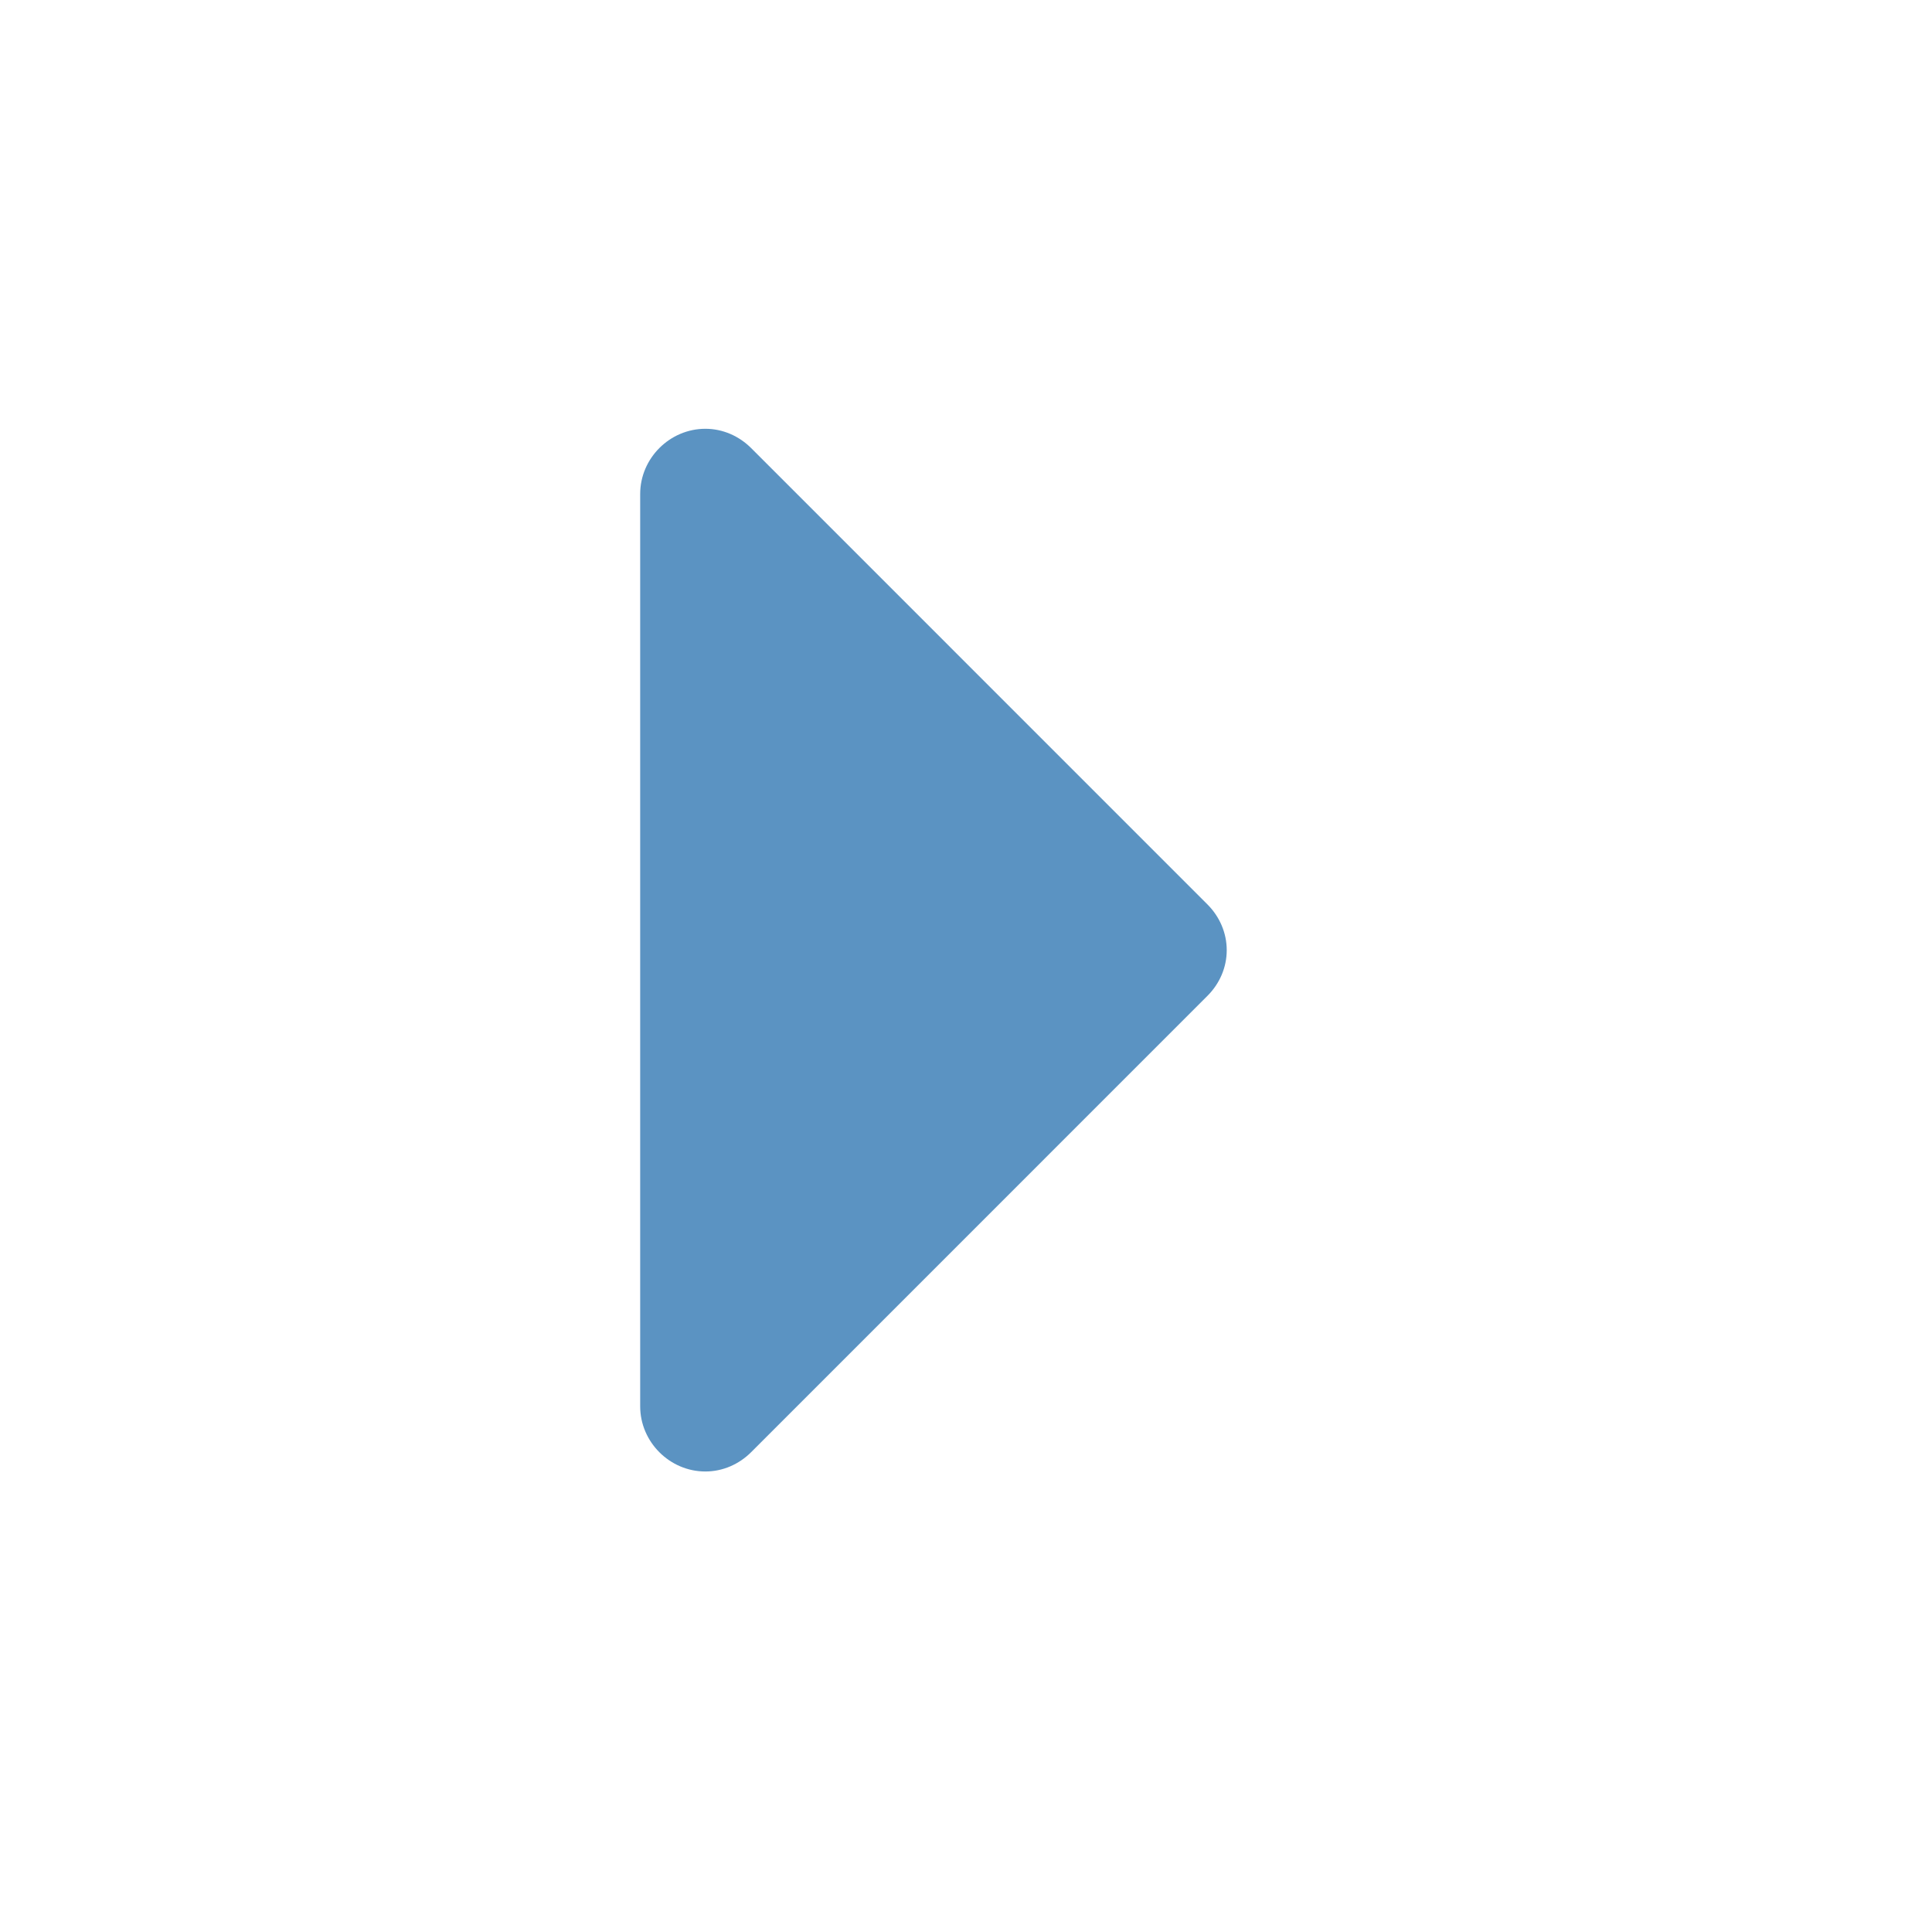
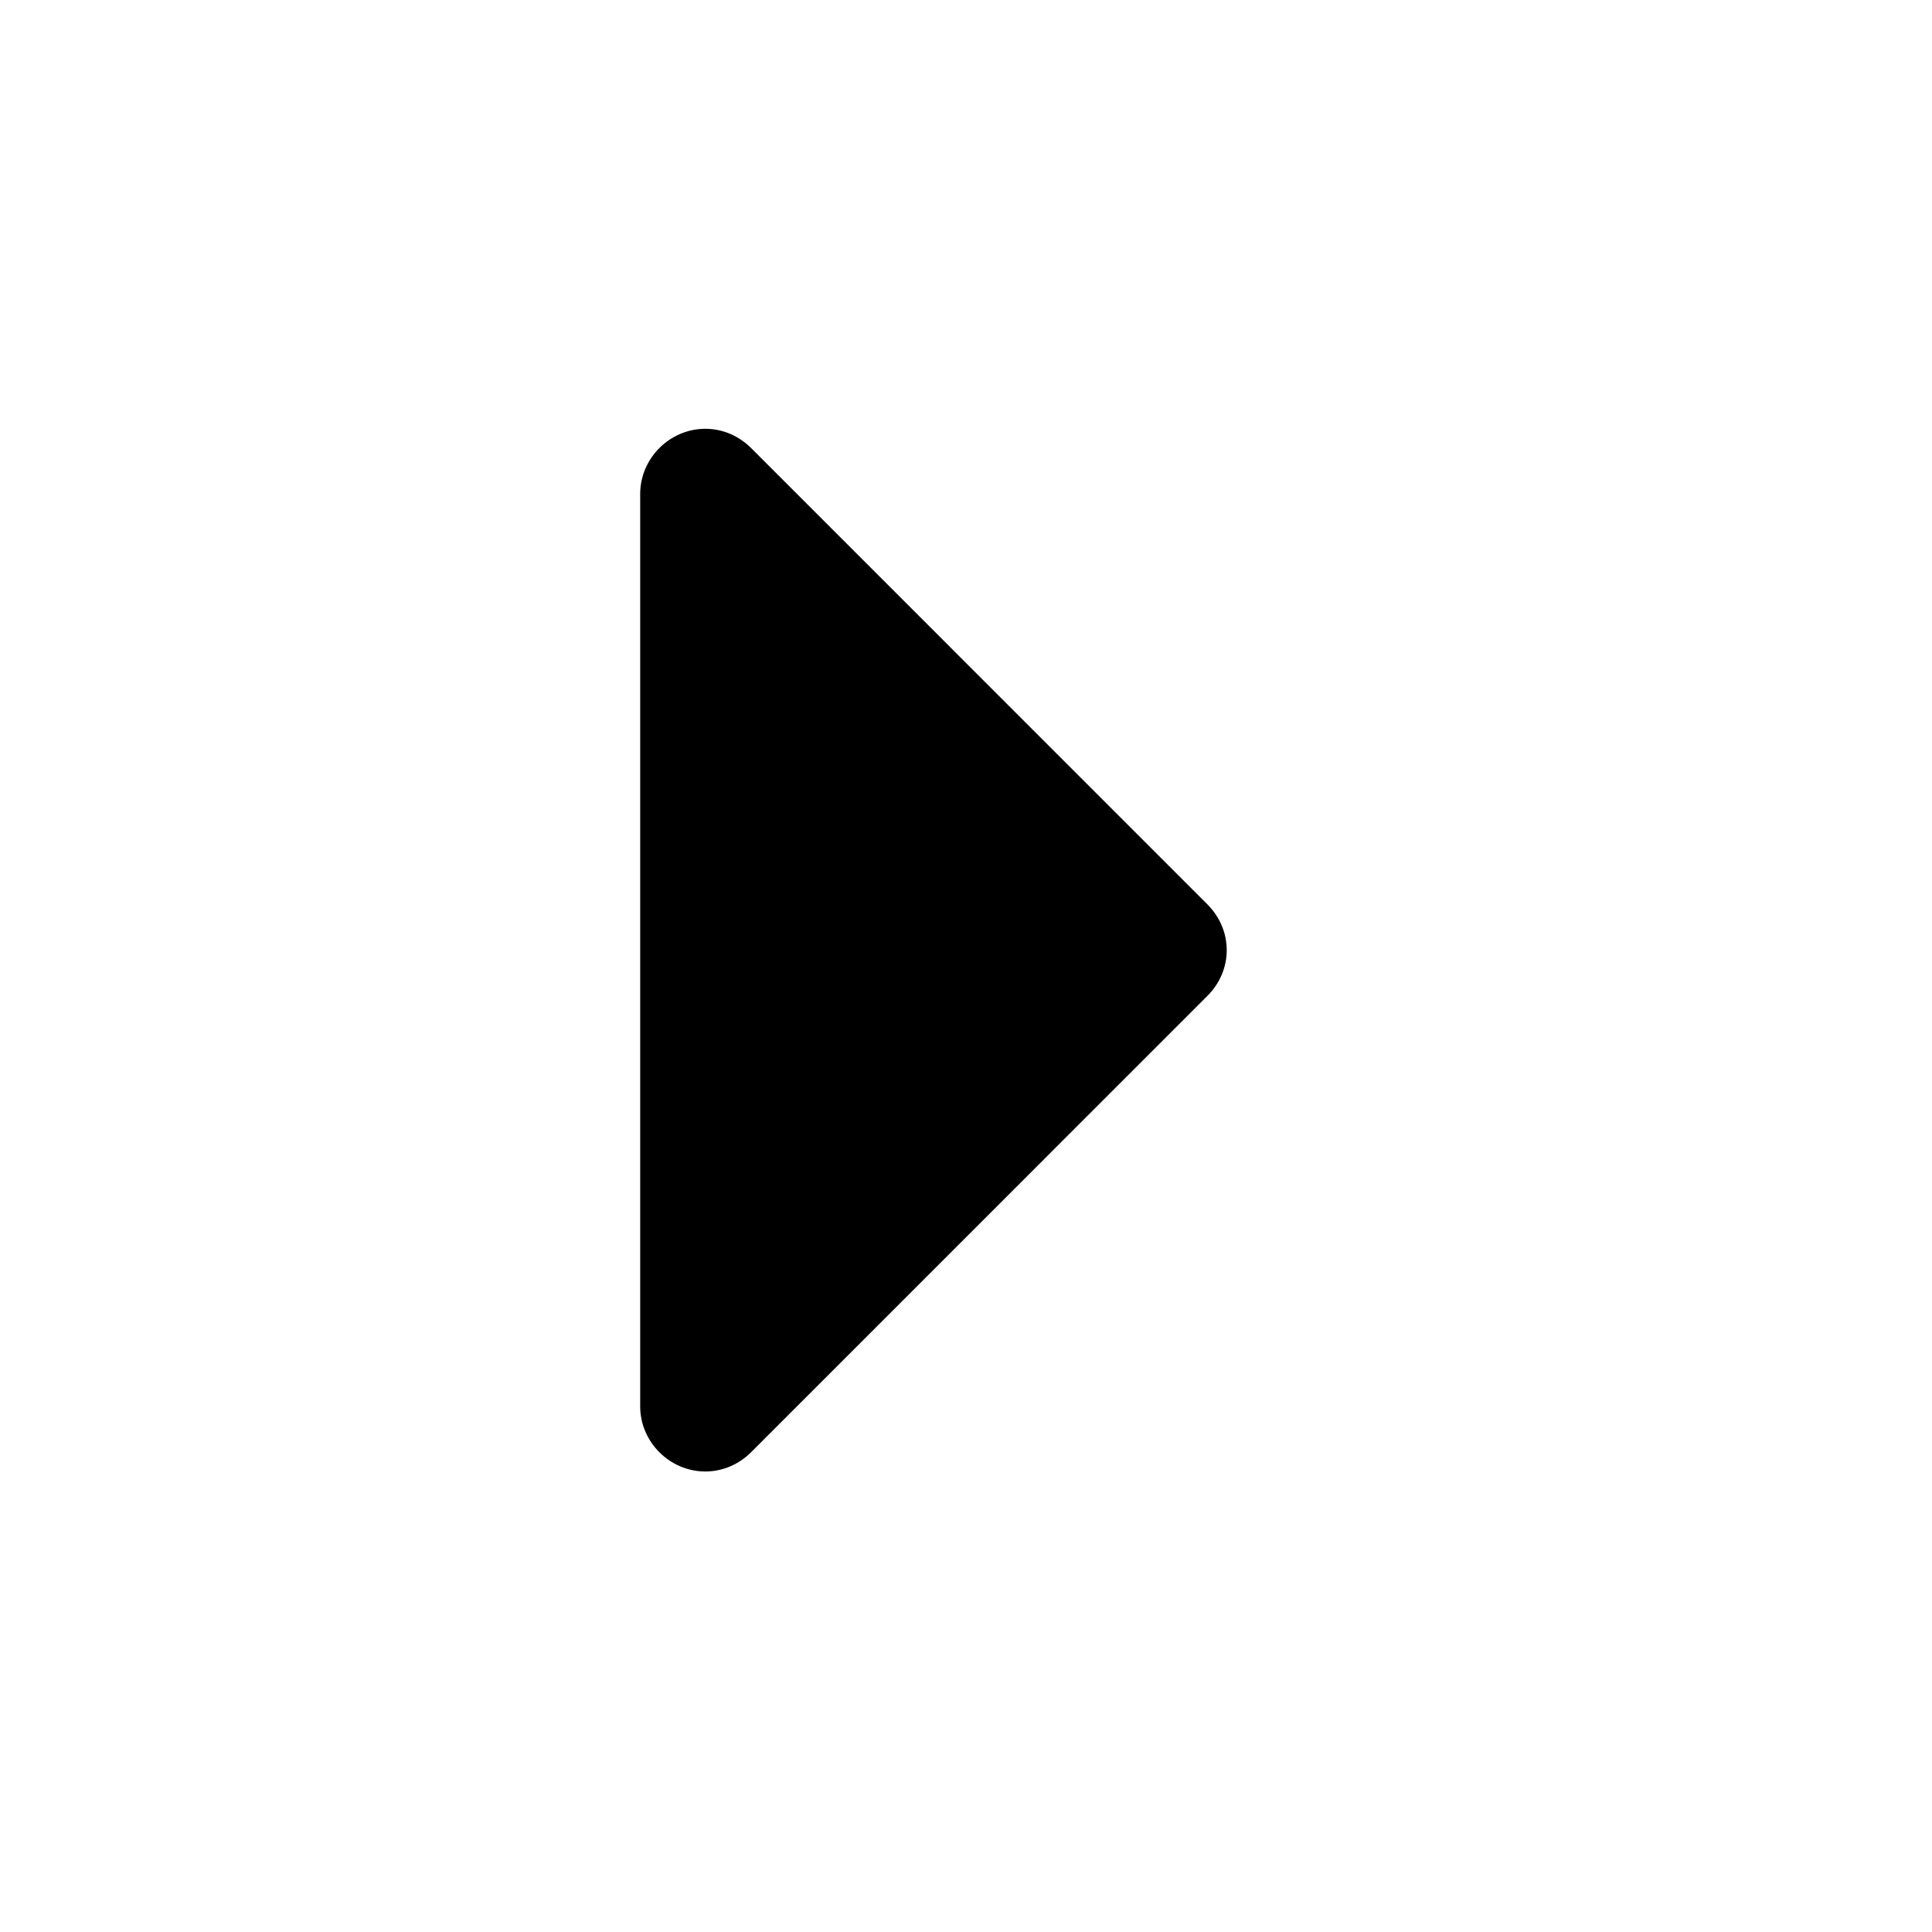
- <svg xmlns="http://www.w3.org/2000/svg" version="1.1" width="64" height="64" viewBox="0 0 64 64">
-   <path d="M39.995 32.992l-15.111 15.112c-0.404 0.404-0.944 0.641-1.518 0.641-1.18 0-2.159-0.978-2.159-2.158l0-30.224c0-1.181 0.979-2.159 2.159-2.159 0.573 0 1.113 0.236 1.518 0.641l15.111 15.112c0.405 0.404 0.642 0.944 0.642 1.518s-0.236 1.113-0.642 1.517z" fill="#5b93c2" />
+ <svg xmlns="http://www.w3.org/2000/svg" version="1.1" width="64" height="64" viewBox="0 0 64 64" id="svg2">
+   <defs id="defs8" />
+   <path d="M39.995 32.992l-15.111 15.112c-0.404 0.404-0.944 0.641-1.518 0.641-1.18 0-2.159-0.978-2.159-2.158l0-30.224c0-1.181 0.979-2.159 2.159-2.159 0.573 0 1.113 0.236 1.518 0.641l15.111 15.112c0.405 0.404 0.642 0.944 0.642 1.518s-0.236 1.113-0.642 1.517z" fill="#000000" id="path4" style="fill:#000000;fill-opacity:1" />
</svg>
